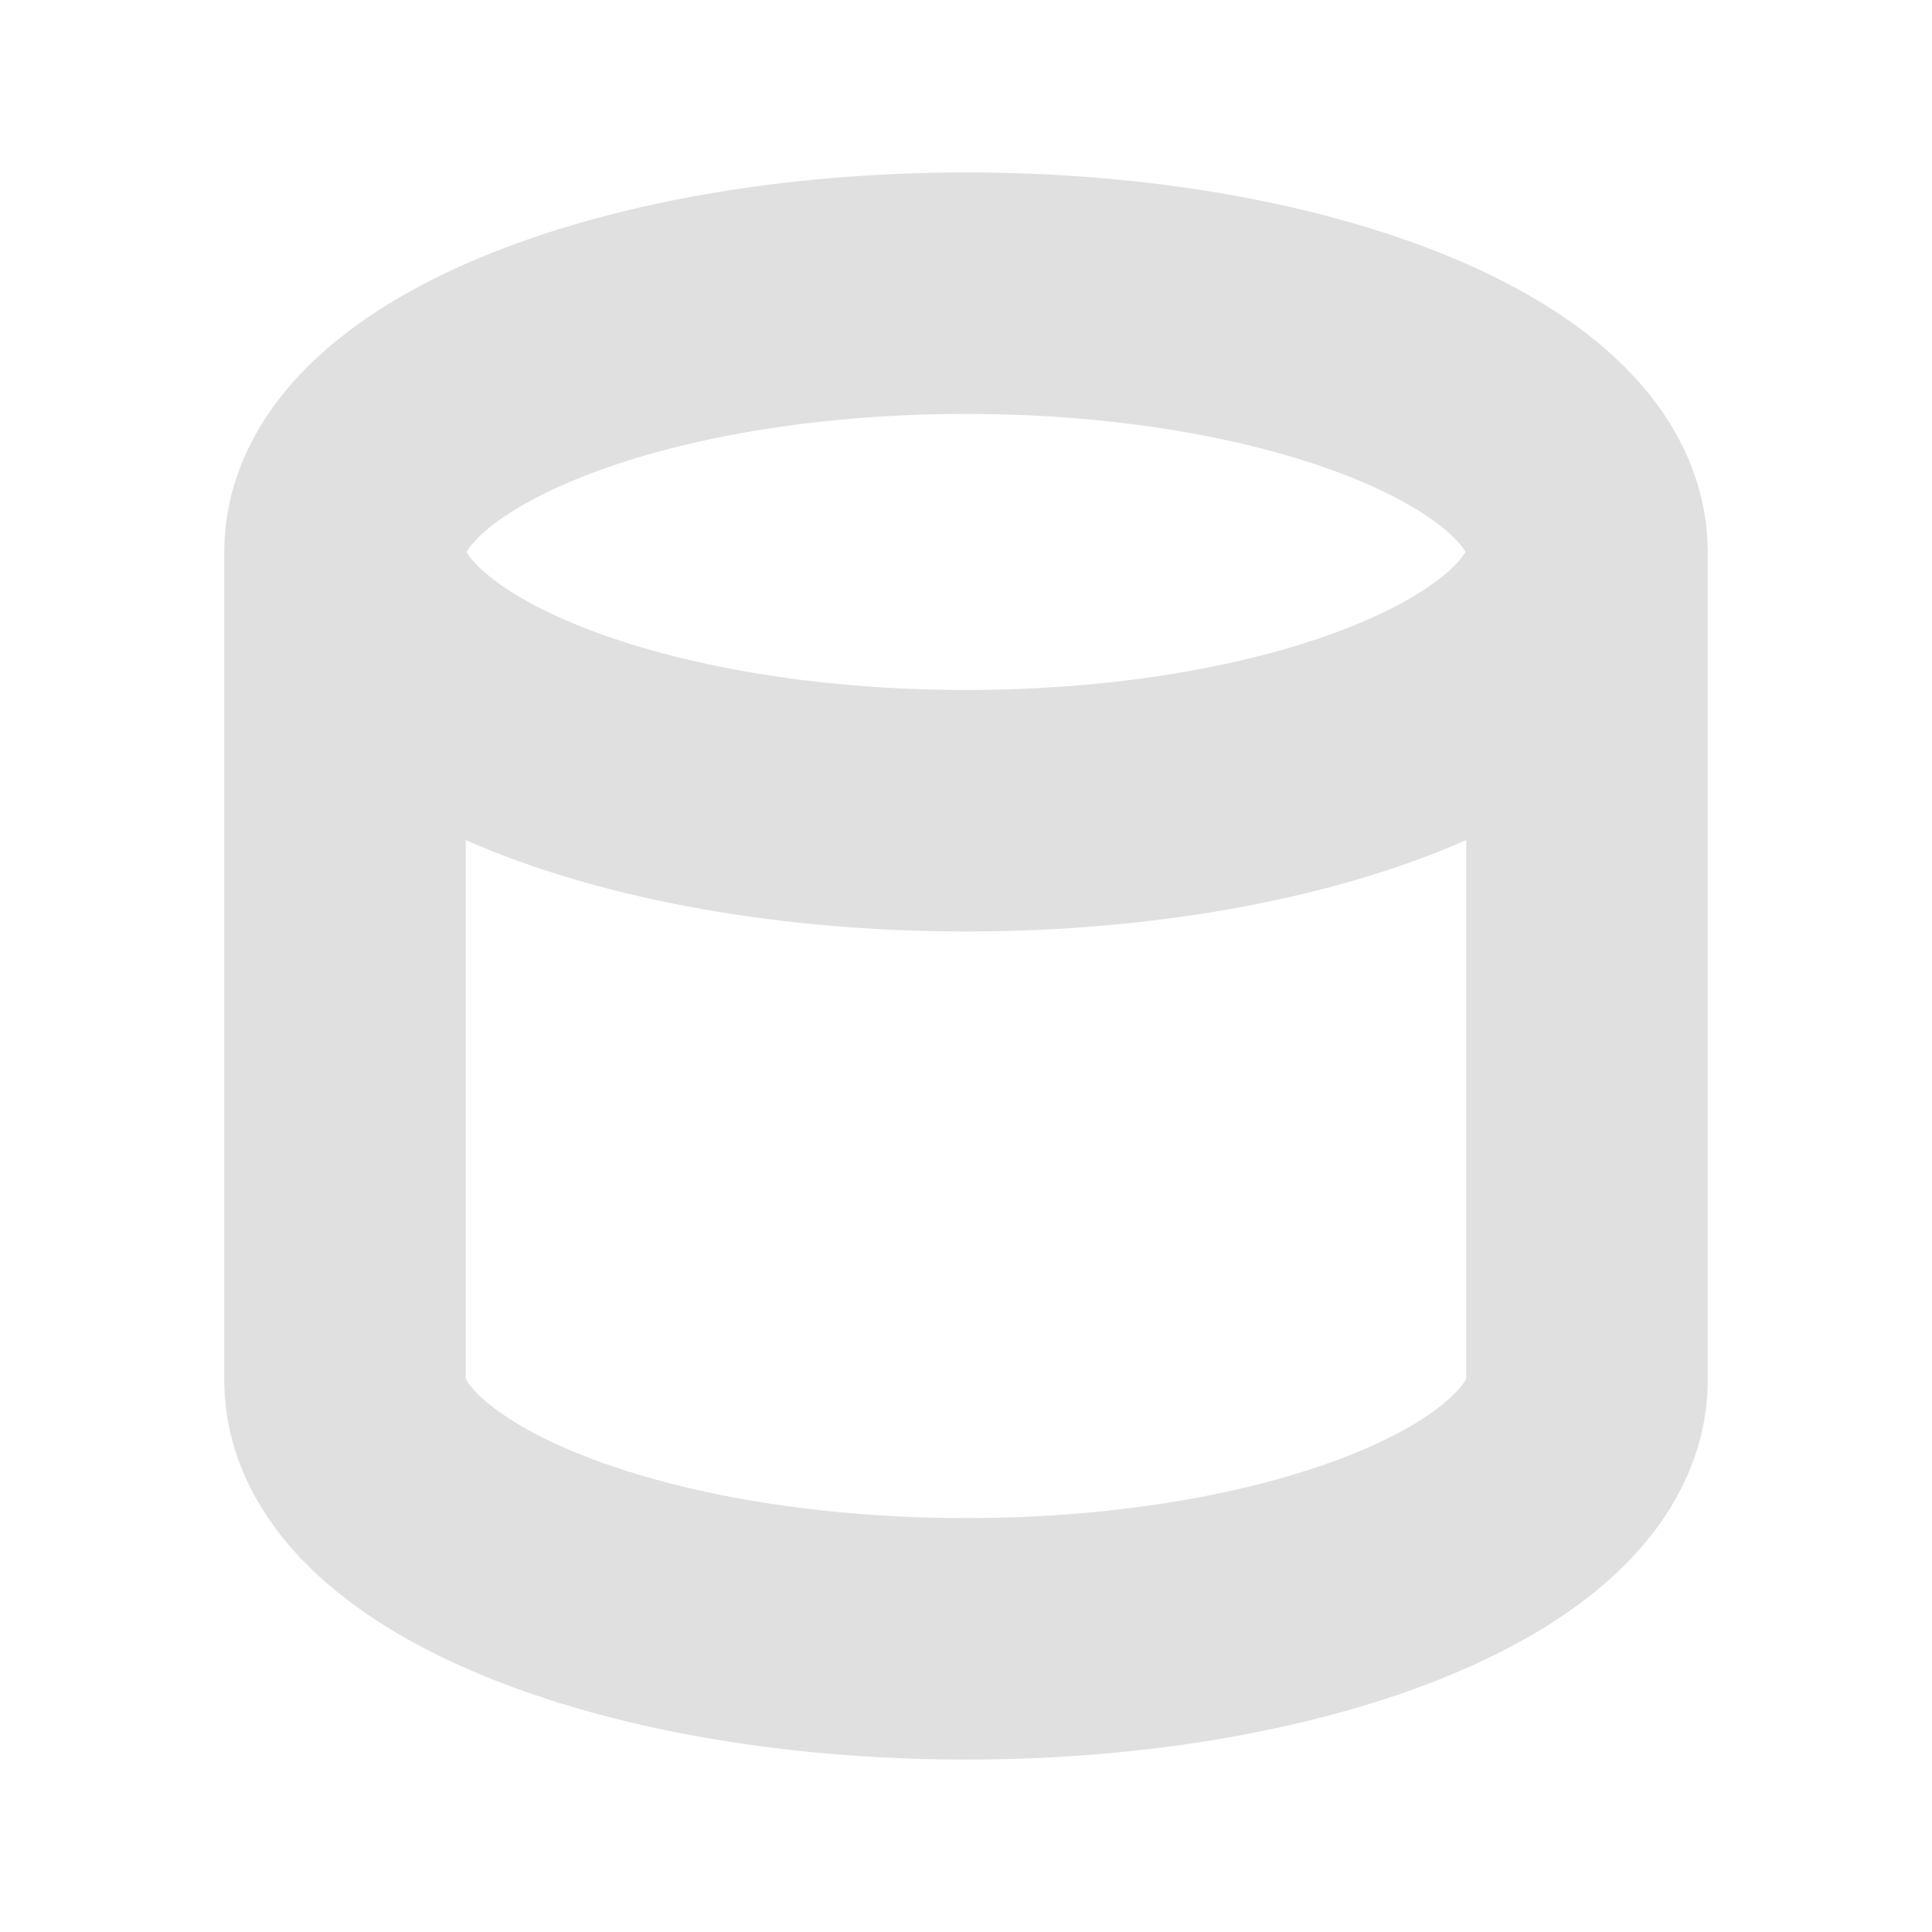
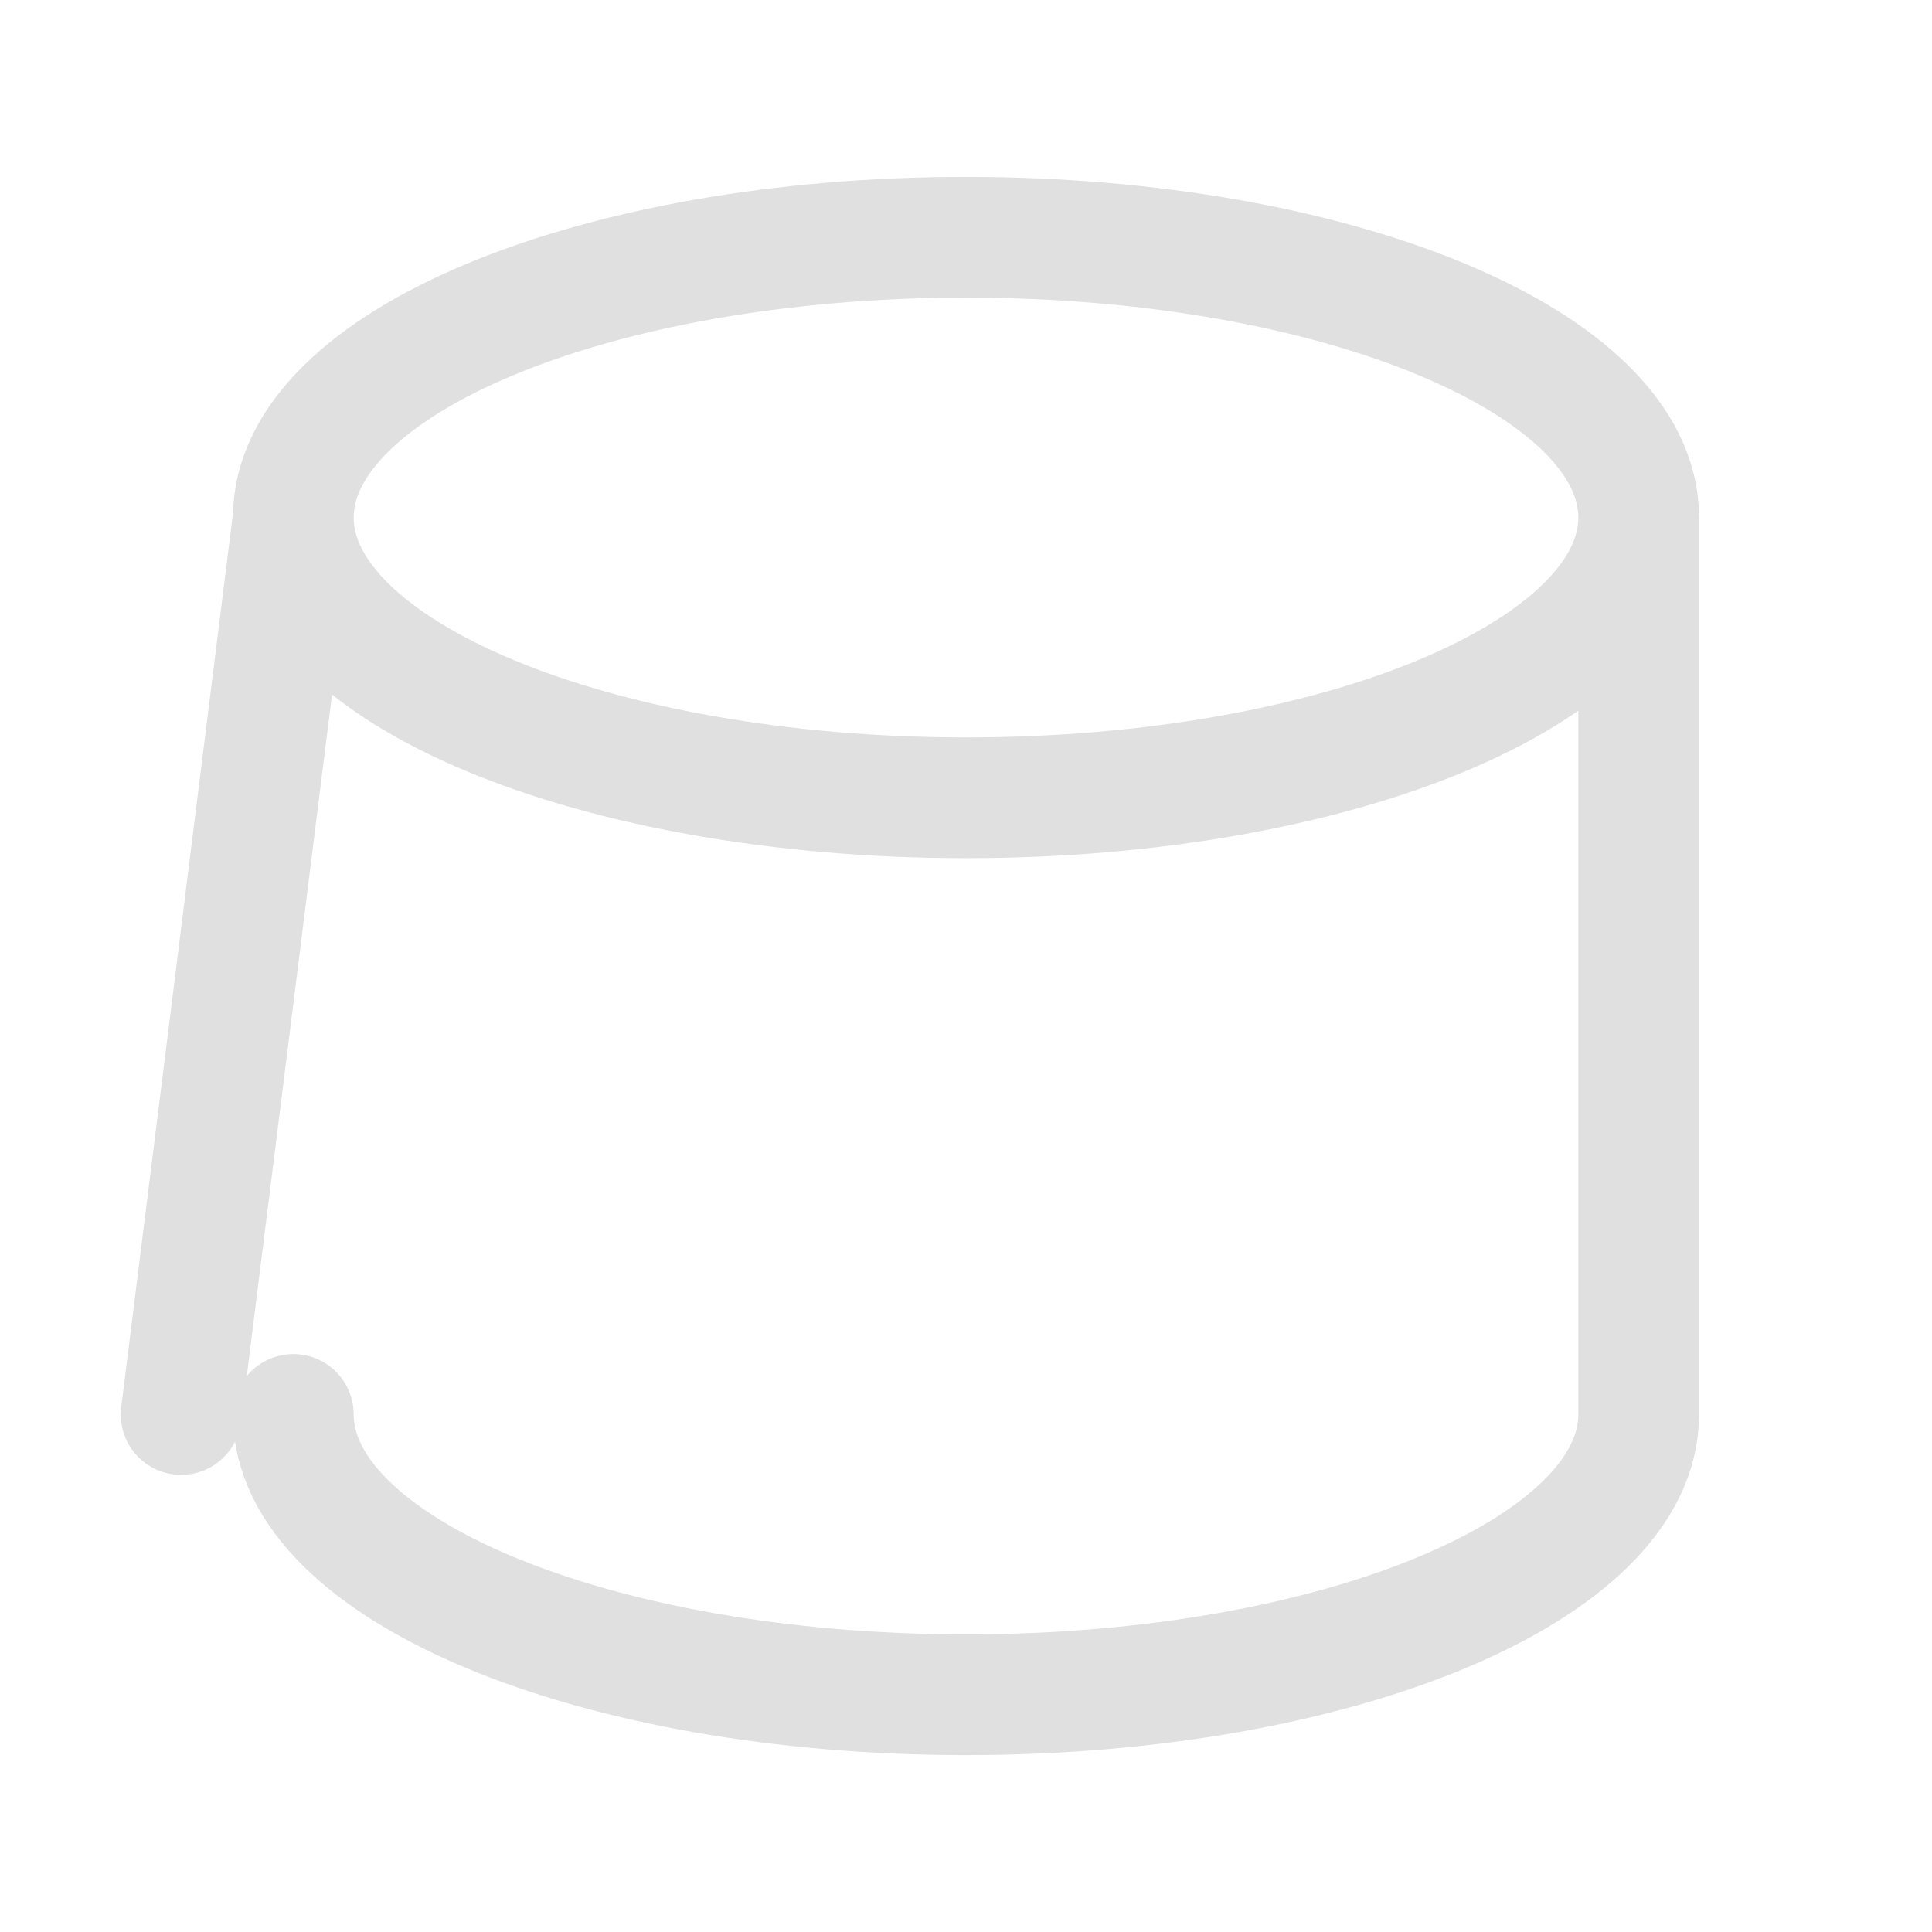
<svg xmlns="http://www.w3.org/2000/svg" width="16" height="16" viewBox="0 0 16 16">
-   <path fill="none" stroke="#e0e0e0" stroke-width="2" stroke-linecap="round" stroke-linejoin="round" d="M2.857 4.571A5.143 2.143 0 1 0 13.143 4.571A5.143 2.143 0 1 0 2.857 4.571ZM2.857 4.571L2.857 11.429M13.143 4.571L13.143 11.429M2.857 11.429A5.143 2.143 0 0 0 13.143 11.429" />
+   <path fill="none" stroke="#e0e0e0" stroke-width="1" stroke-linecap="round" stroke-linejoin="round" d="M2.429 4.286A5.571 2.321 0 1 0 13.571 4.286A5.571 2.321 0 1 0 2.429 4.286ZM2.429 4.286L1.5 11.714M13.571 4.286L13.571 11.714M2.429 11.714A5.571 2.321 0 0 0 13.571 11.714" />
</svg>
